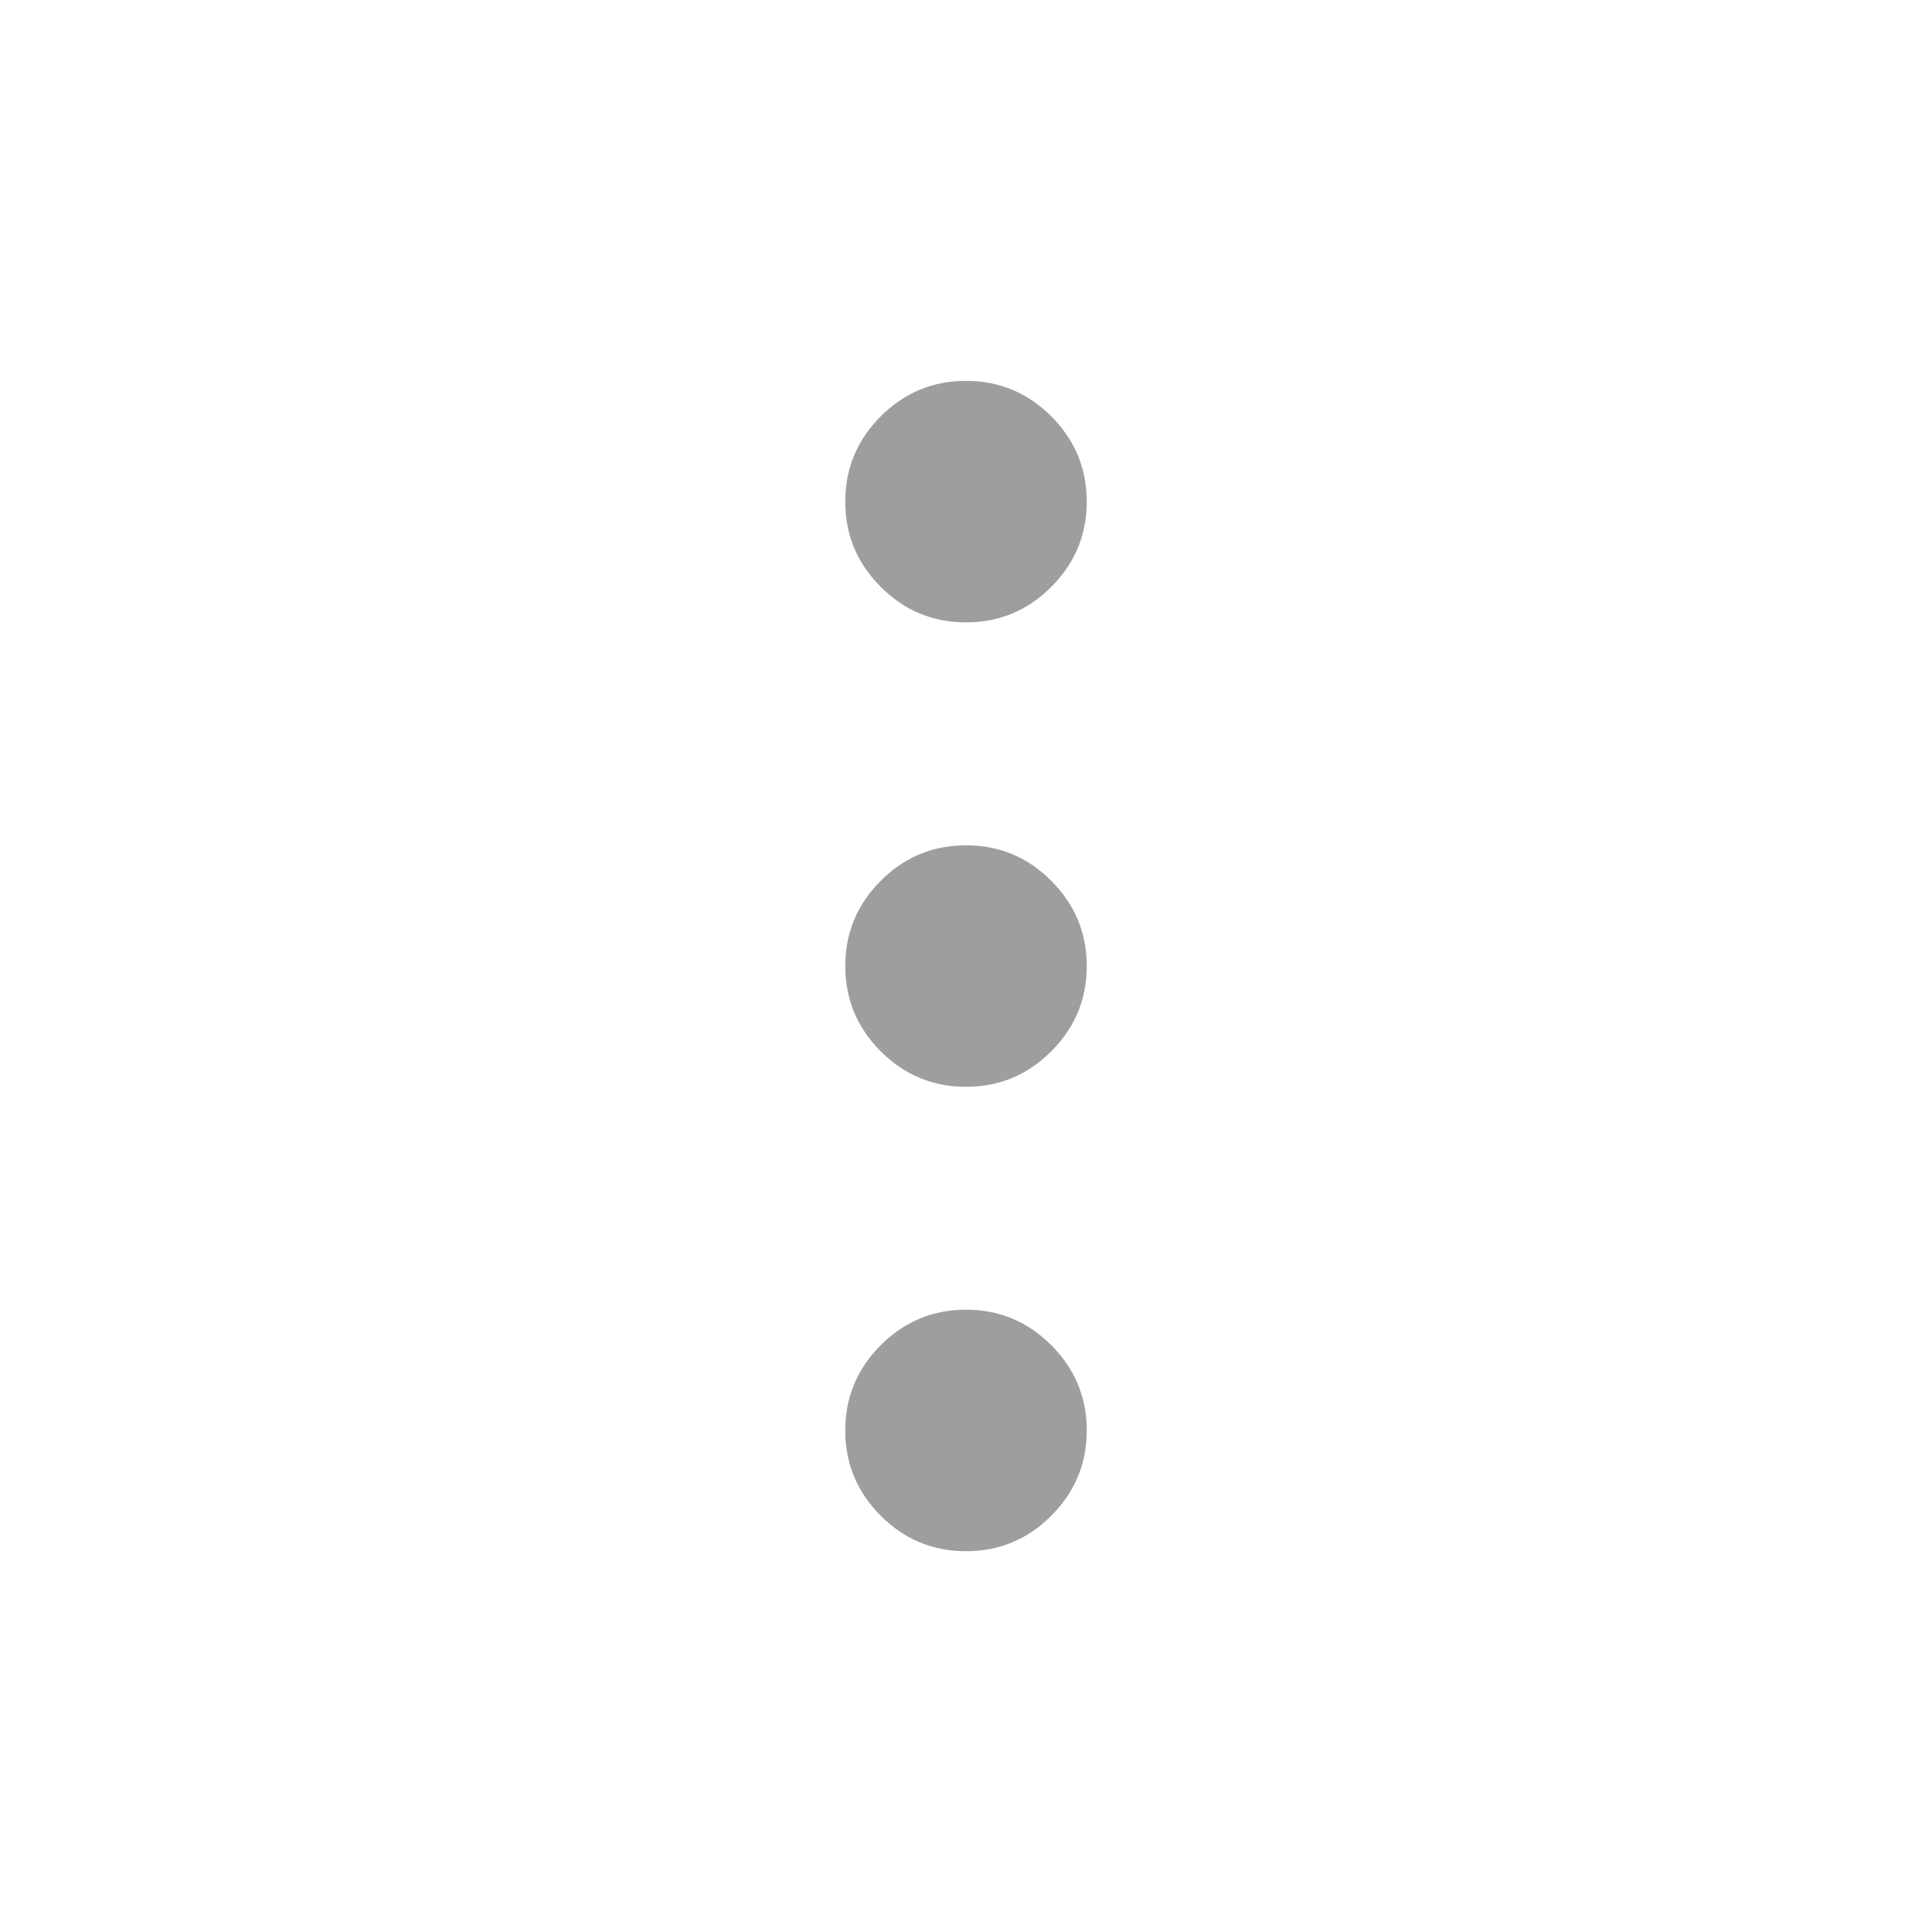
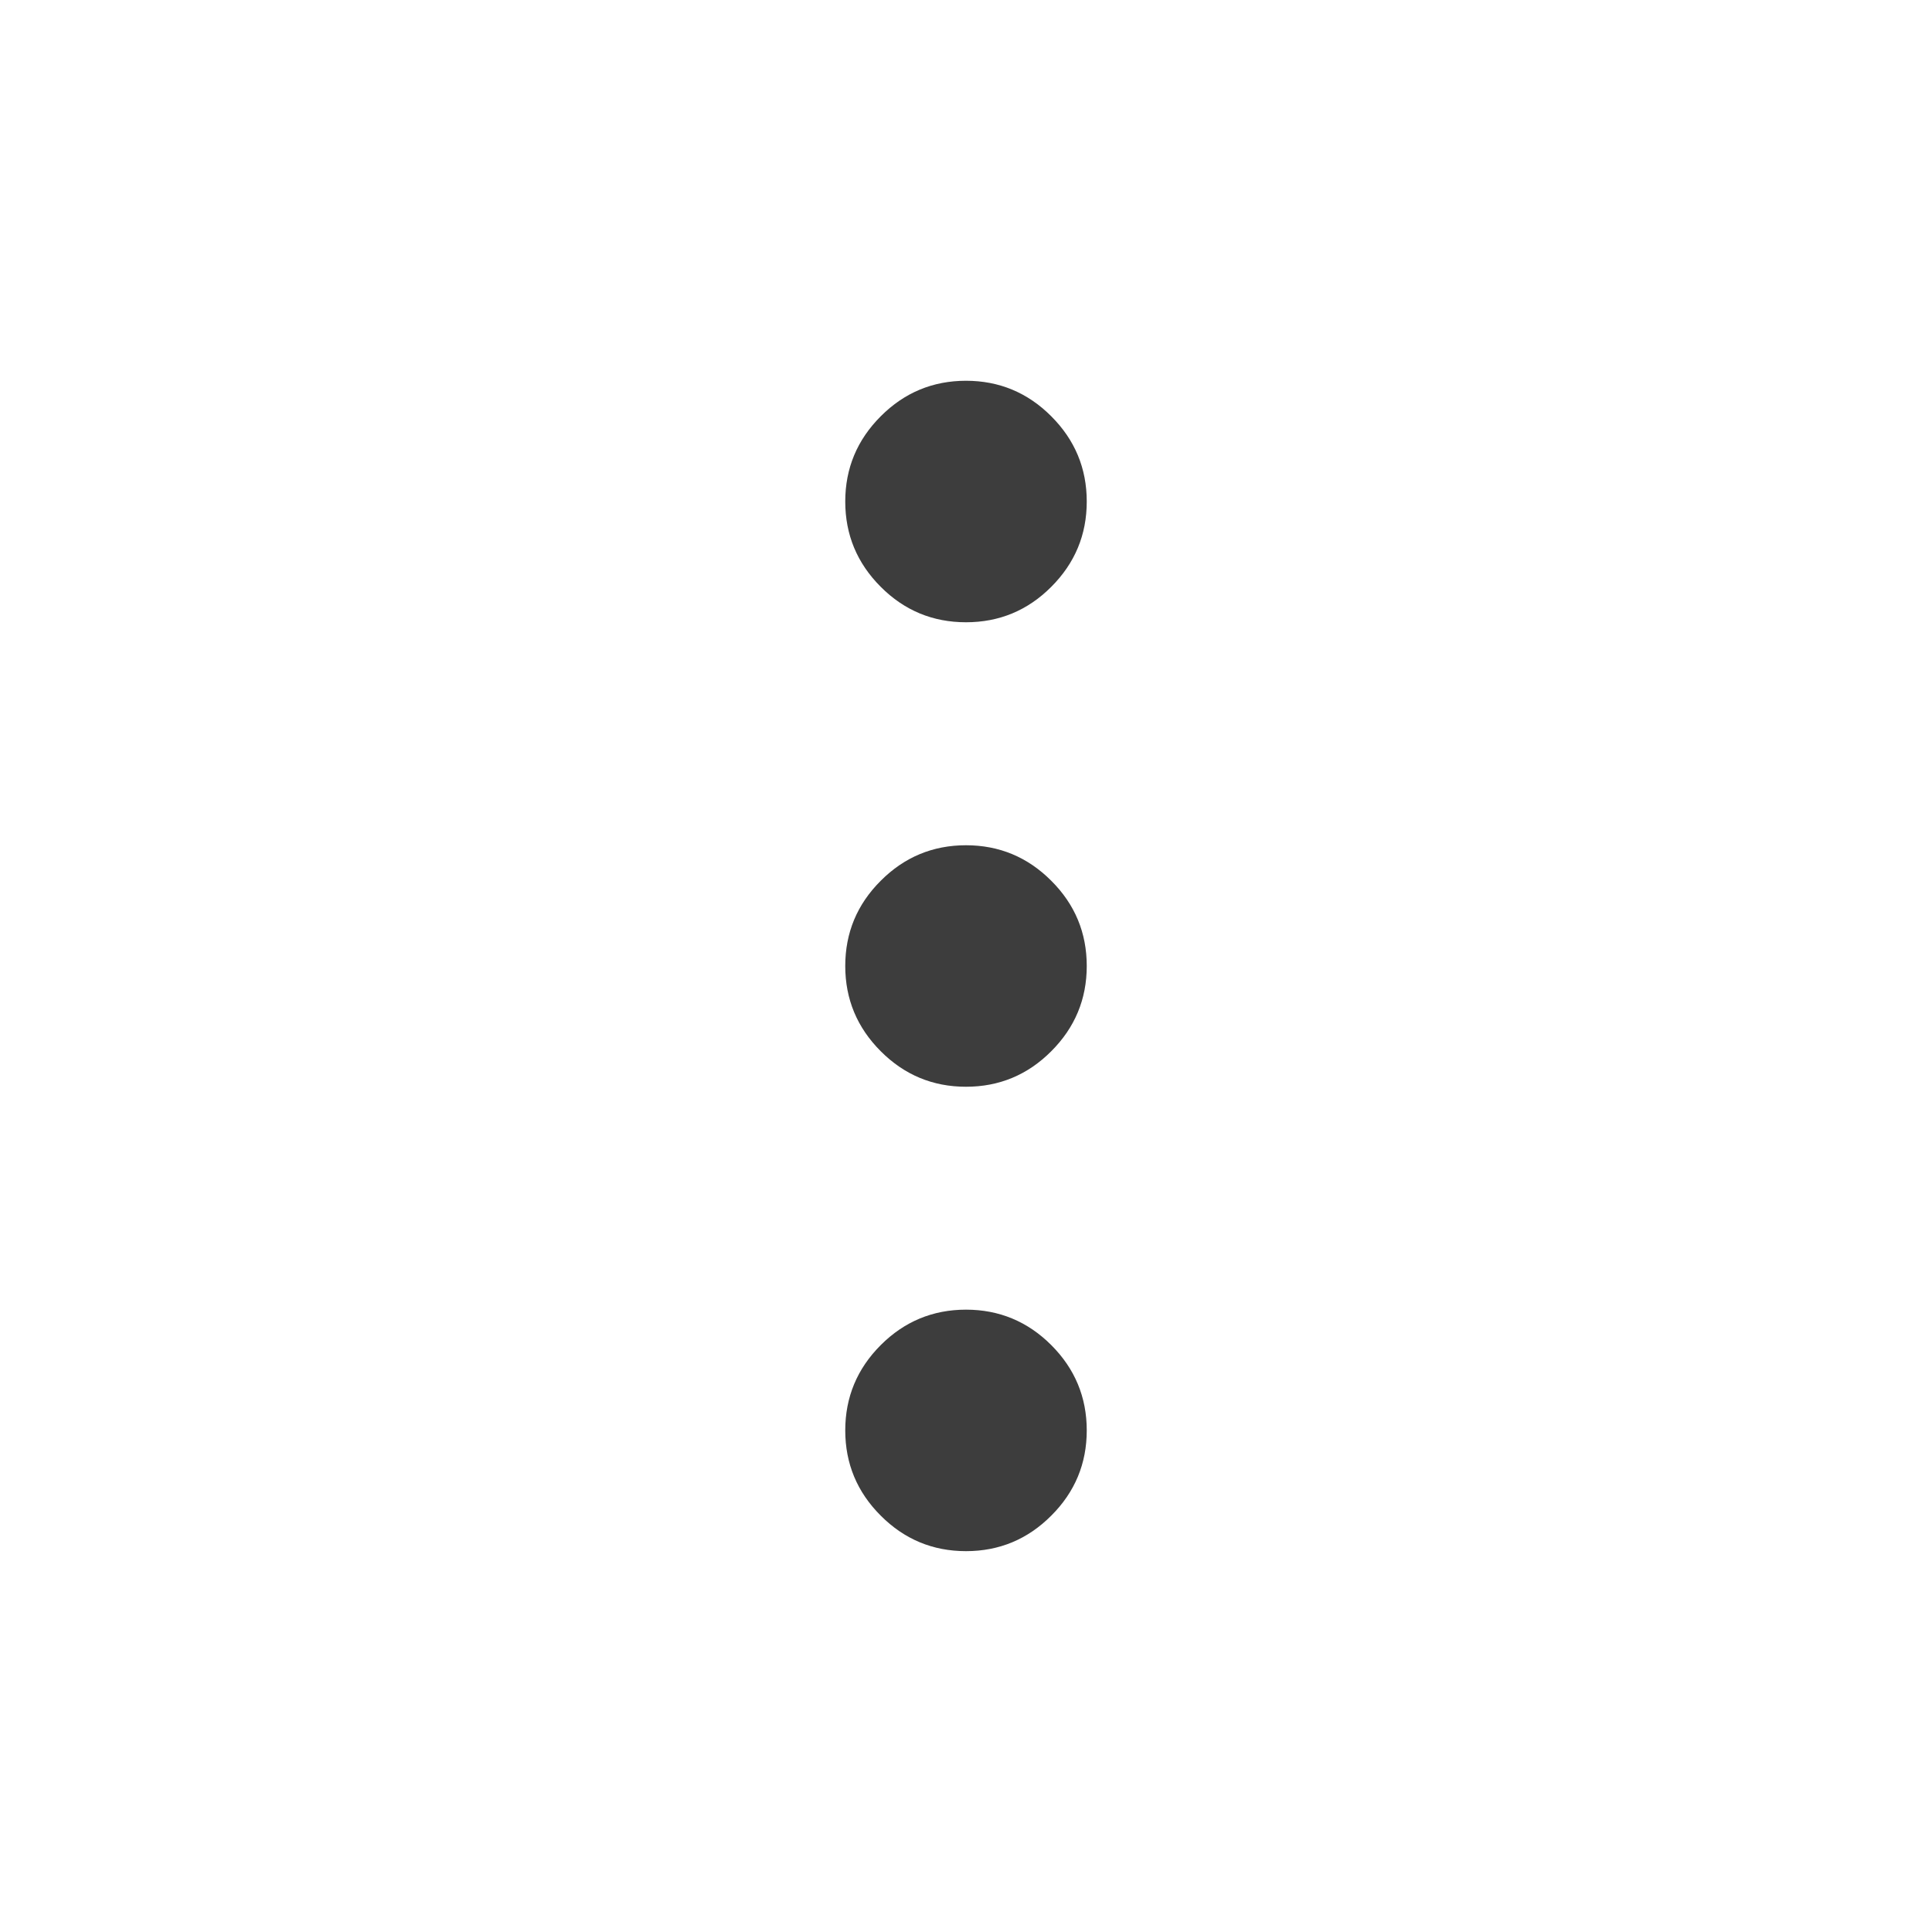
- <svg xmlns="http://www.w3.org/2000/svg" width="30" height="30" viewBox="0 0 30 30" fill="none">
-   <g opacity="0.5">
-     <path d="M15 24.087C14.484 24.087 14.043 23.904 13.676 23.536C13.309 23.169 13.125 22.728 13.125 22.212C13.125 21.697 13.309 21.255 13.676 20.888C14.043 20.521 14.484 20.337 15 20.337C15.516 20.337 15.957 20.521 16.324 20.888C16.691 21.255 16.875 21.697 16.875 22.212C16.875 22.728 16.691 23.169 16.324 23.536C15.957 23.904 15.516 24.087 15 24.087ZM15 16.876C14.484 16.876 14.043 16.692 13.676 16.325C13.309 15.958 13.125 15.516 13.125 15.001C13.125 14.485 13.309 14.044 13.676 13.677C14.043 13.309 14.484 13.126 15 13.126C15.516 13.126 15.957 13.309 16.324 13.677C16.691 14.044 16.875 14.485 16.875 15.001C16.875 15.516 16.691 15.958 16.324 16.325C15.957 16.692 15.516 16.876 15 16.876ZM15 9.664C14.484 9.664 14.043 9.481 13.676 9.113C13.309 8.746 13.125 8.305 13.125 7.789C13.125 7.273 13.309 6.832 13.676 6.465C14.043 6.098 14.484 5.914 15 5.914C15.516 5.914 15.957 6.098 16.324 6.465C16.691 6.832 16.875 7.273 16.875 7.789C16.875 8.305 16.691 8.746 16.324 9.113C15.957 9.481 15.516 9.664 15 9.664Z" fill="#3D3D3D" />
+ <svg xmlns="http://www.w3.org/2000/svg" width="24" height="24" viewBox="0 0 24 24" fill="none">
+   <g>
+     <mask id="mask0_12720_2" style="mask-type:alpha" maskUnits="userSpaceOnUse" x="0" y="0" width="24" height="24">
+       <rect width="24" height="24" fill="#D9D9D9" />
+     </mask>
+     <g mask="url(#mask0_12720_2)">
+       <path d="M12 19.269C11.588 19.269 11.234 19.122 10.941 18.828C10.647 18.535 10.5 18.181 10.5 17.769C10.5 17.357 10.647 17.003 10.941 16.709C11.234 16.416 11.588 16.269 12 16.269C12.412 16.269 12.766 16.416 13.059 16.709C13.353 17.003 13.5 17.357 13.5 17.769C13.5 18.181 13.353 18.535 13.059 18.828C12.766 19.122 12.412 19.269 12 19.269ZM12 13.5C11.588 13.5 11.234 13.353 10.941 13.059C10.647 12.765 10.5 12.412 10.5 12C10.5 11.587 10.647 11.234 10.941 10.941C11.234 10.647 11.588 10.5 12 10.5C12.412 10.5 12.766 10.647 13.059 10.941C13.353 11.234 13.5 11.587 13.5 12C13.5 12.412 13.353 12.765 13.059 13.059C12.766 13.353 12.412 13.5 12 13.5ZM12 7.73C11.588 7.73 11.234 7.584 10.941 7.29C10.647 6.996 10.5 6.643 10.5 6.23C10.5 5.818 10.647 5.465 10.941 5.171C11.234 4.877 11.588 4.73 12 4.73C12.412 4.73 12.766 4.877 13.059 5.171C13.353 5.465 13.5 5.818 13.5 6.23C13.5 6.643 13.353 6.996 13.059 7.29C12.766 7.584 12.412 7.73 12 7.73Z" fill="#3D3D3D" />
+     </g>
  </g>
</svg>
